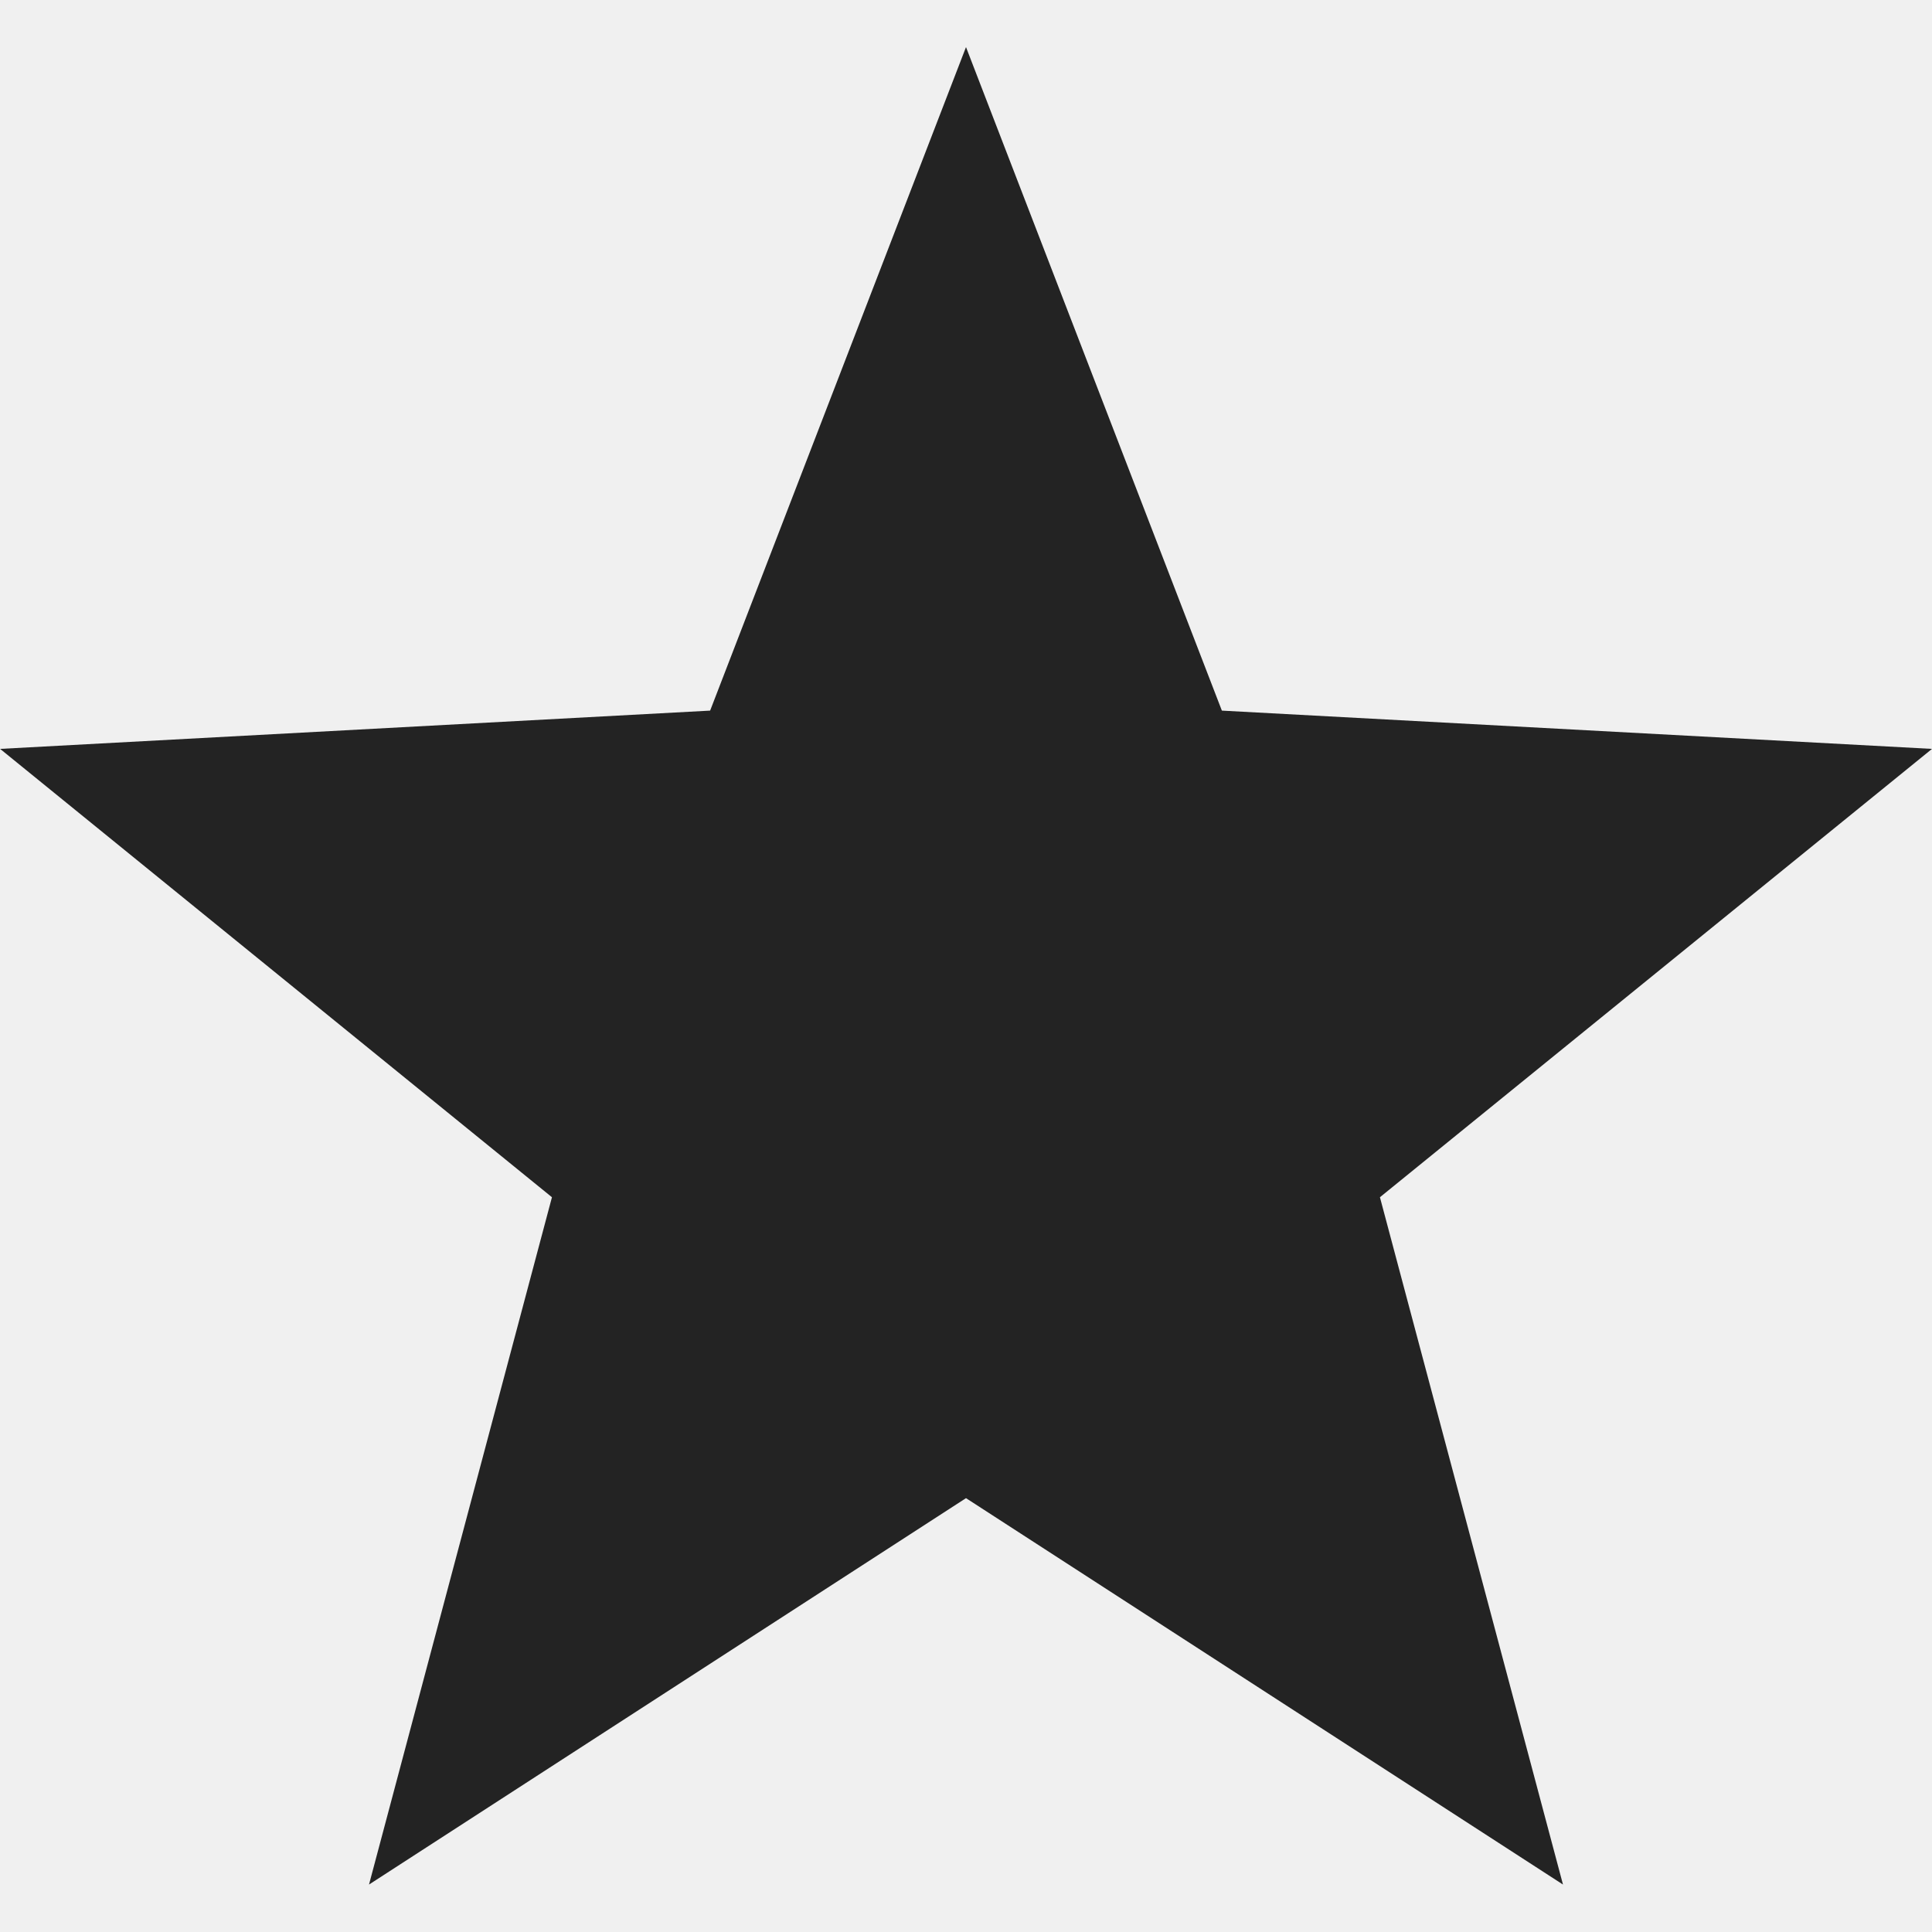
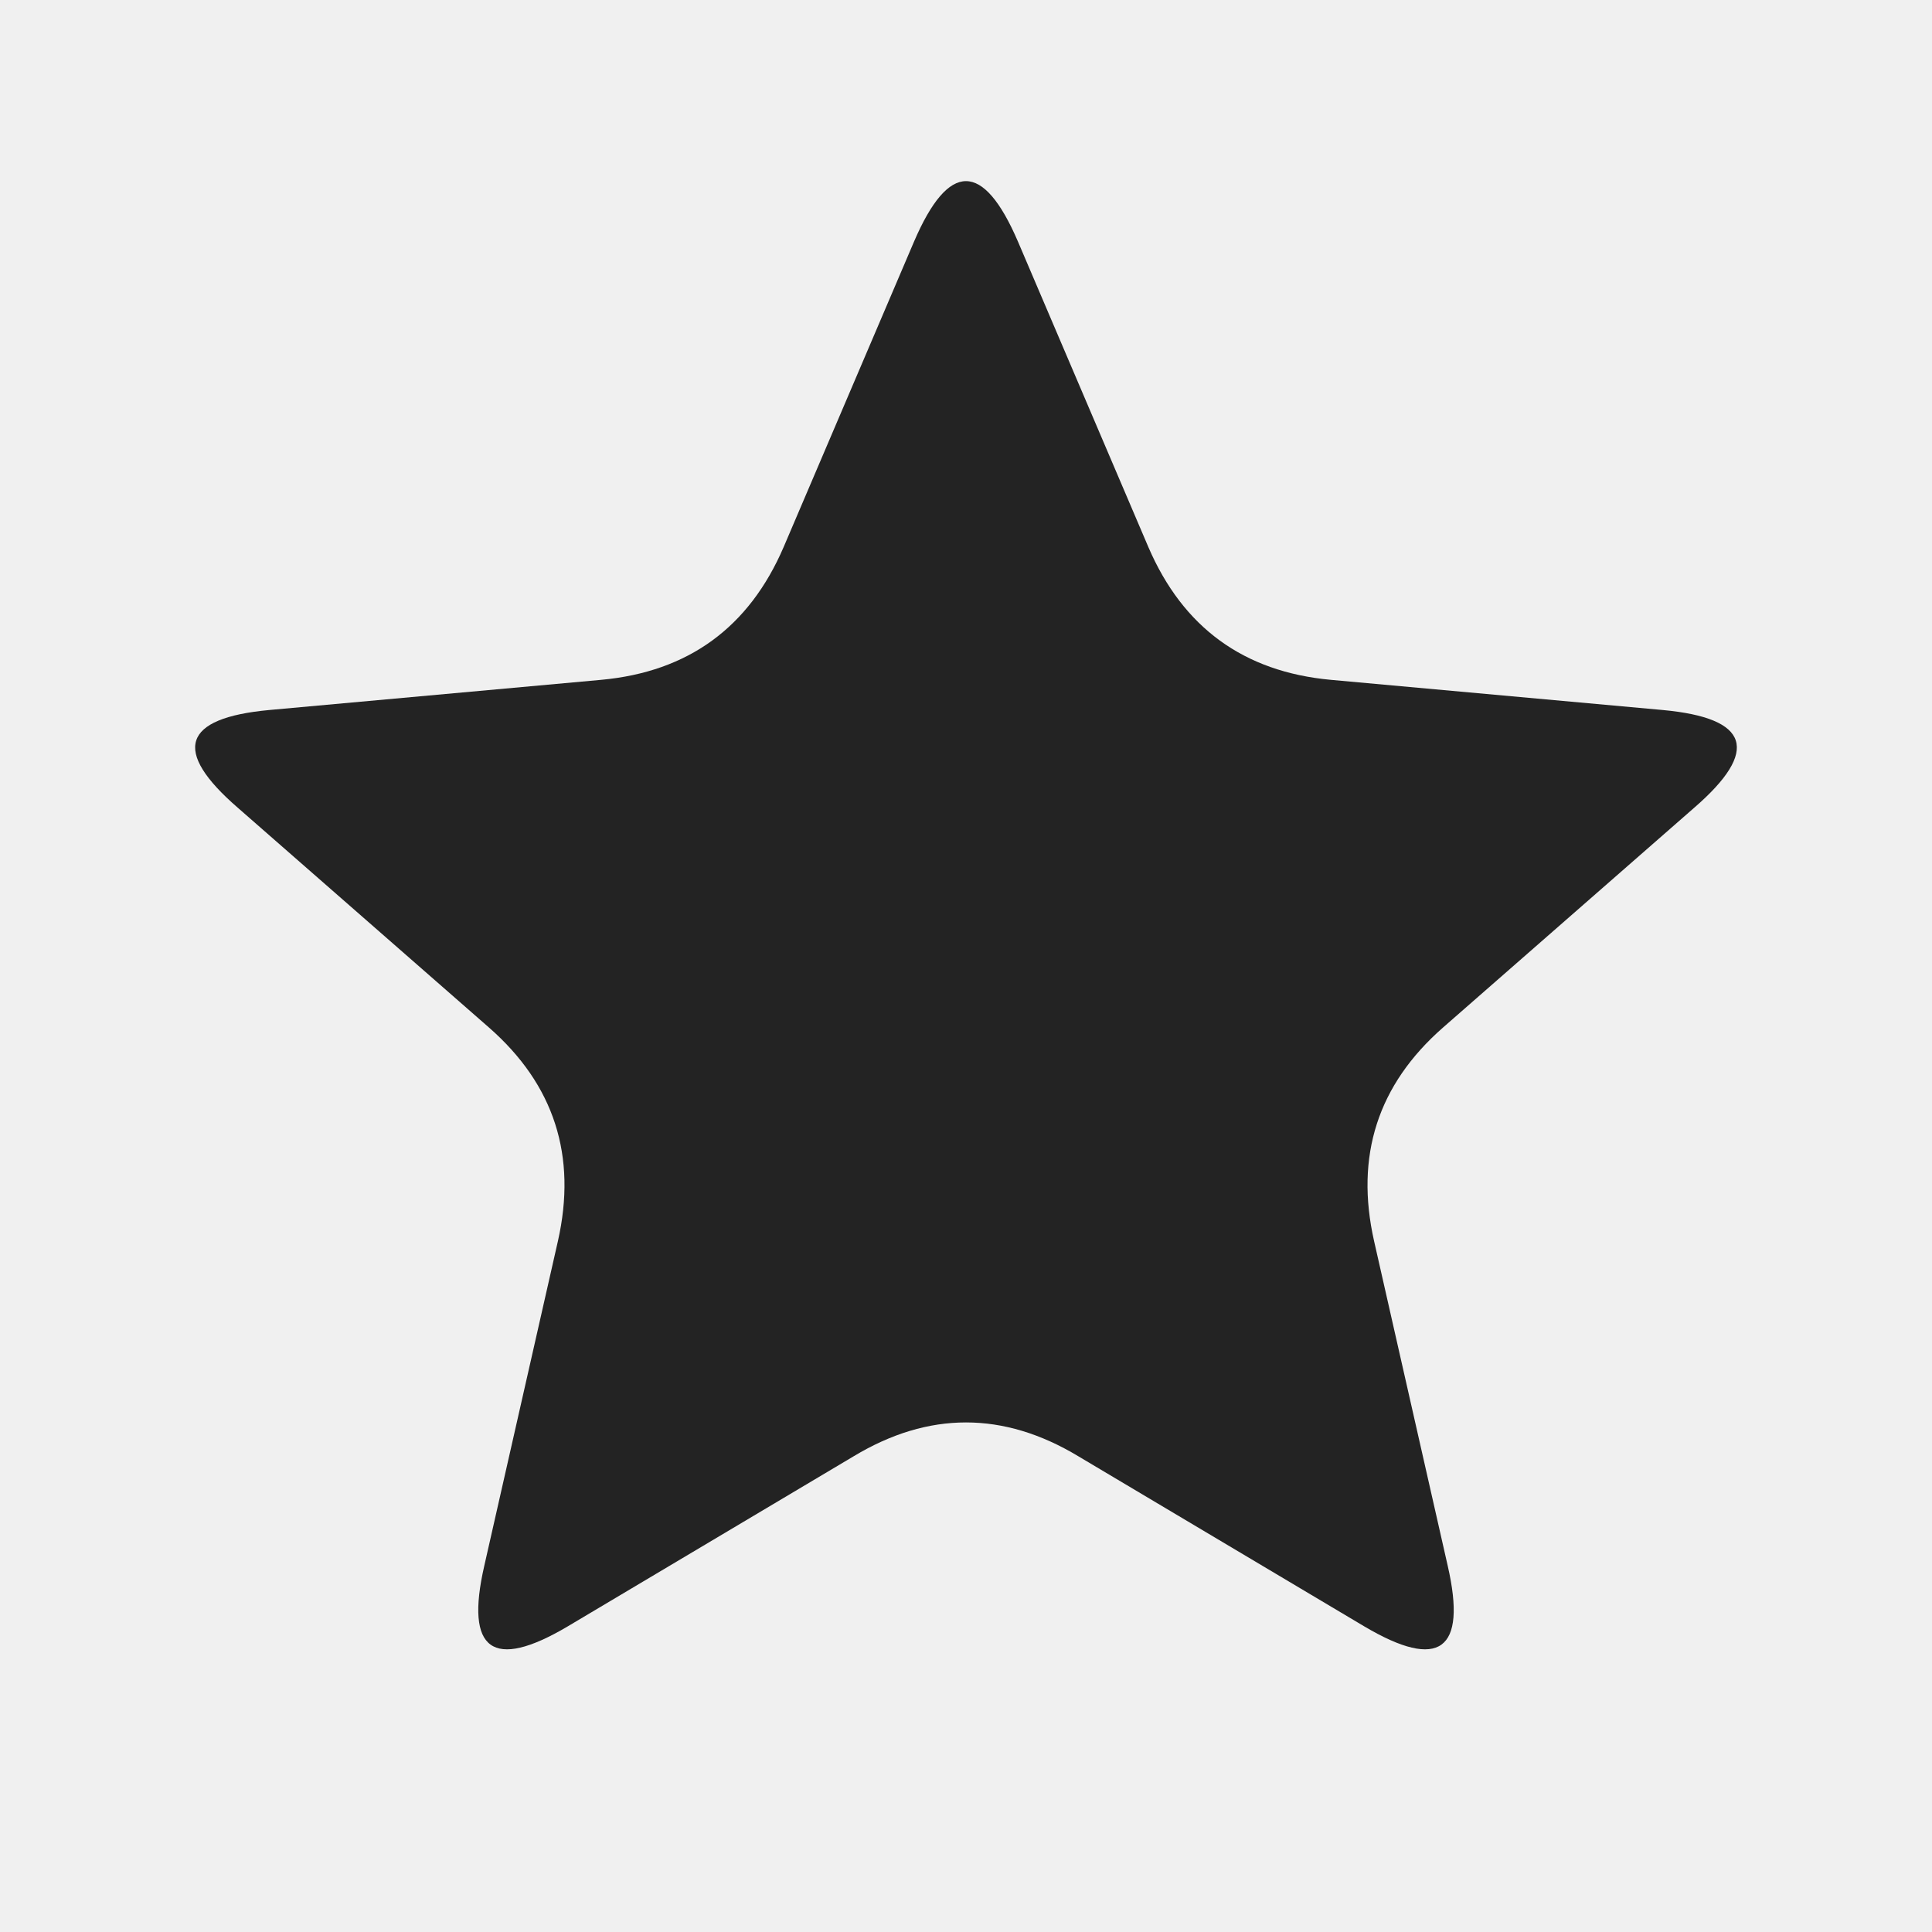
<svg xmlns="http://www.w3.org/2000/svg" width="16" height="16" viewBox="0 0 16 16" fill="none">
-   <g clip-path="url(#clip0_2823_383)">
-     <path d="M8 0.39L5.881 5.885L0.001 6.202L4.571 9.915L3.056 15.607L8 12.407L12.944 15.607L11.428 9.915L16 6.202L10.119 5.885L8 0.39Z" fill="#232323" />
-   </g>
-   <defs>
-     <clipPath id="clip0_2823_383">
-       <rect width="16" height="16" fill="white" />
-     </clipPath>
-   </defs>
+   <path d="M 7.57 2.00 Q 8.00 1.00 8.43 2.00 L 9.51 4.53 Q 9.94 5.53 11.02 5.63 L 13.77 5.88 Q 14.85 5.98 14.03 6.69 L 11.95 8.51 Q 11.14 9.22 11.38 10.28 L 11.99 12.97 Q 12.23 14.02 11.30 13.47 L 8.93 12.06 Q 8.00 11.50 7.07 12.06 L 4.70 13.47 Q 3.77 14.02 4.01 12.97 L 4.62 10.28 Q 4.86 9.22 4.05 8.51 L 1.97 6.69 Q 1.15 5.98 2.23 5.88 L 4.98 5.63 Q 6.06 5.53 6.49 4.53 Z" fill="#232323" />
</svg>
